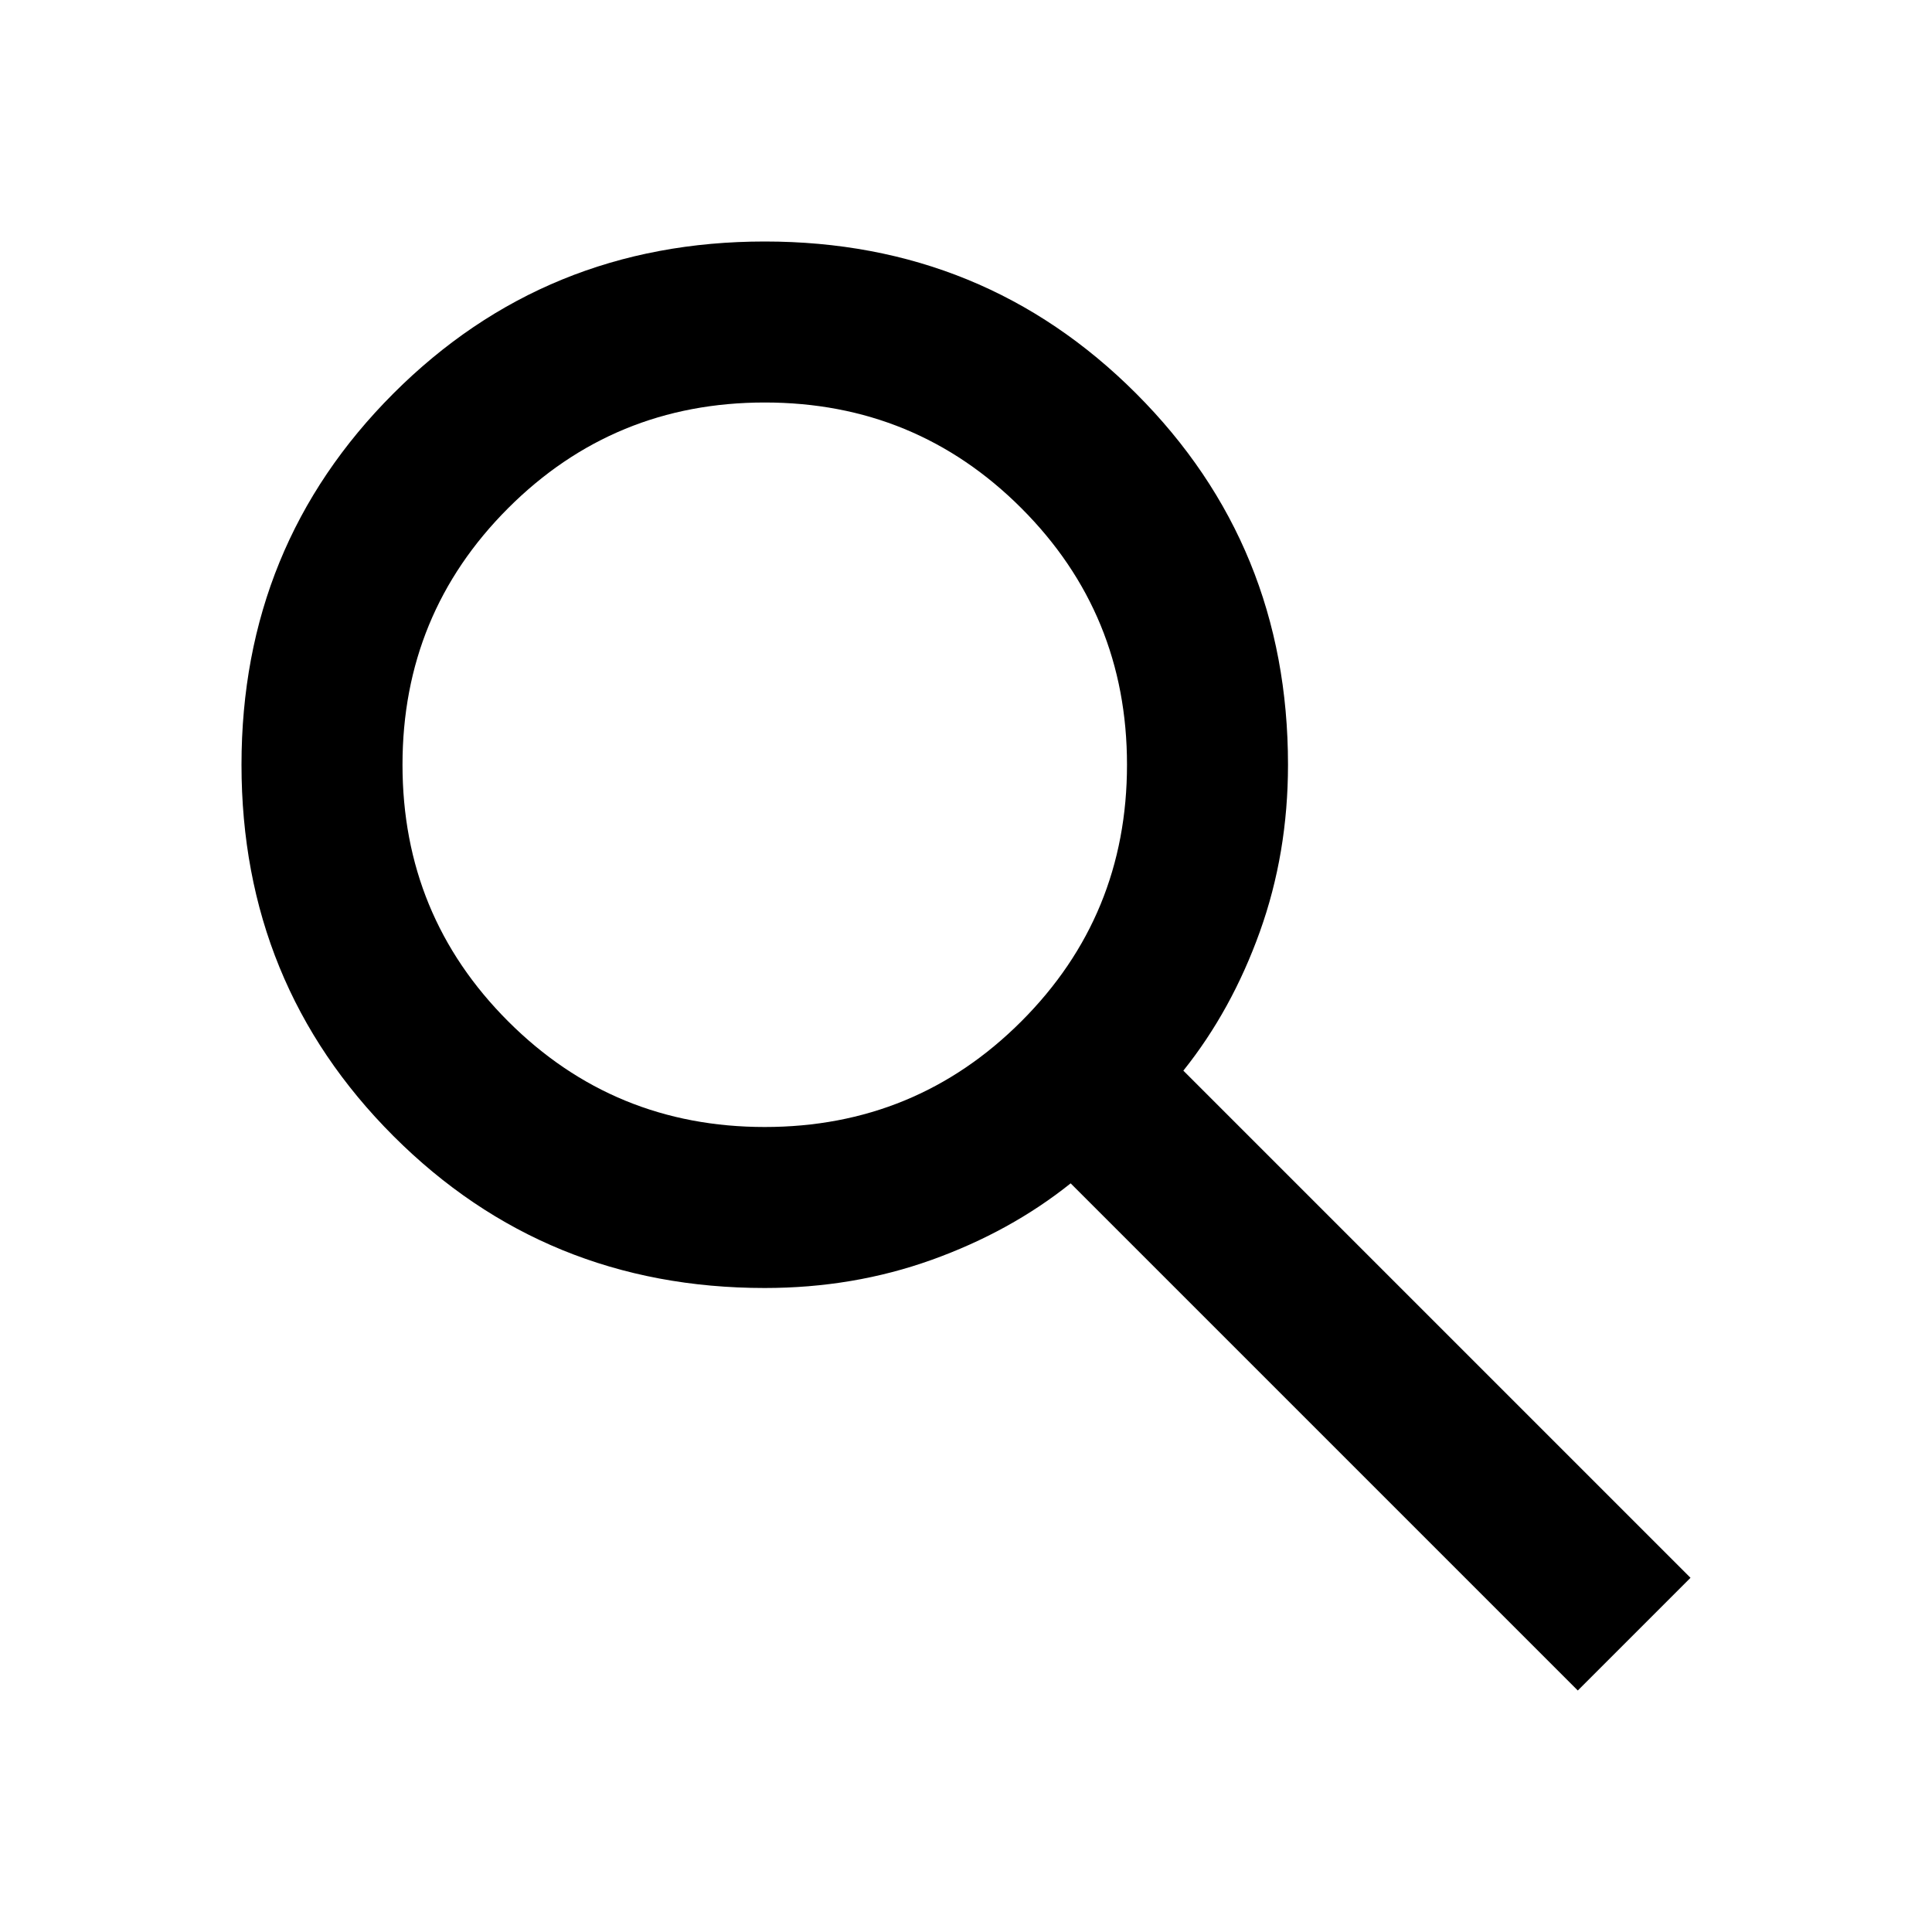
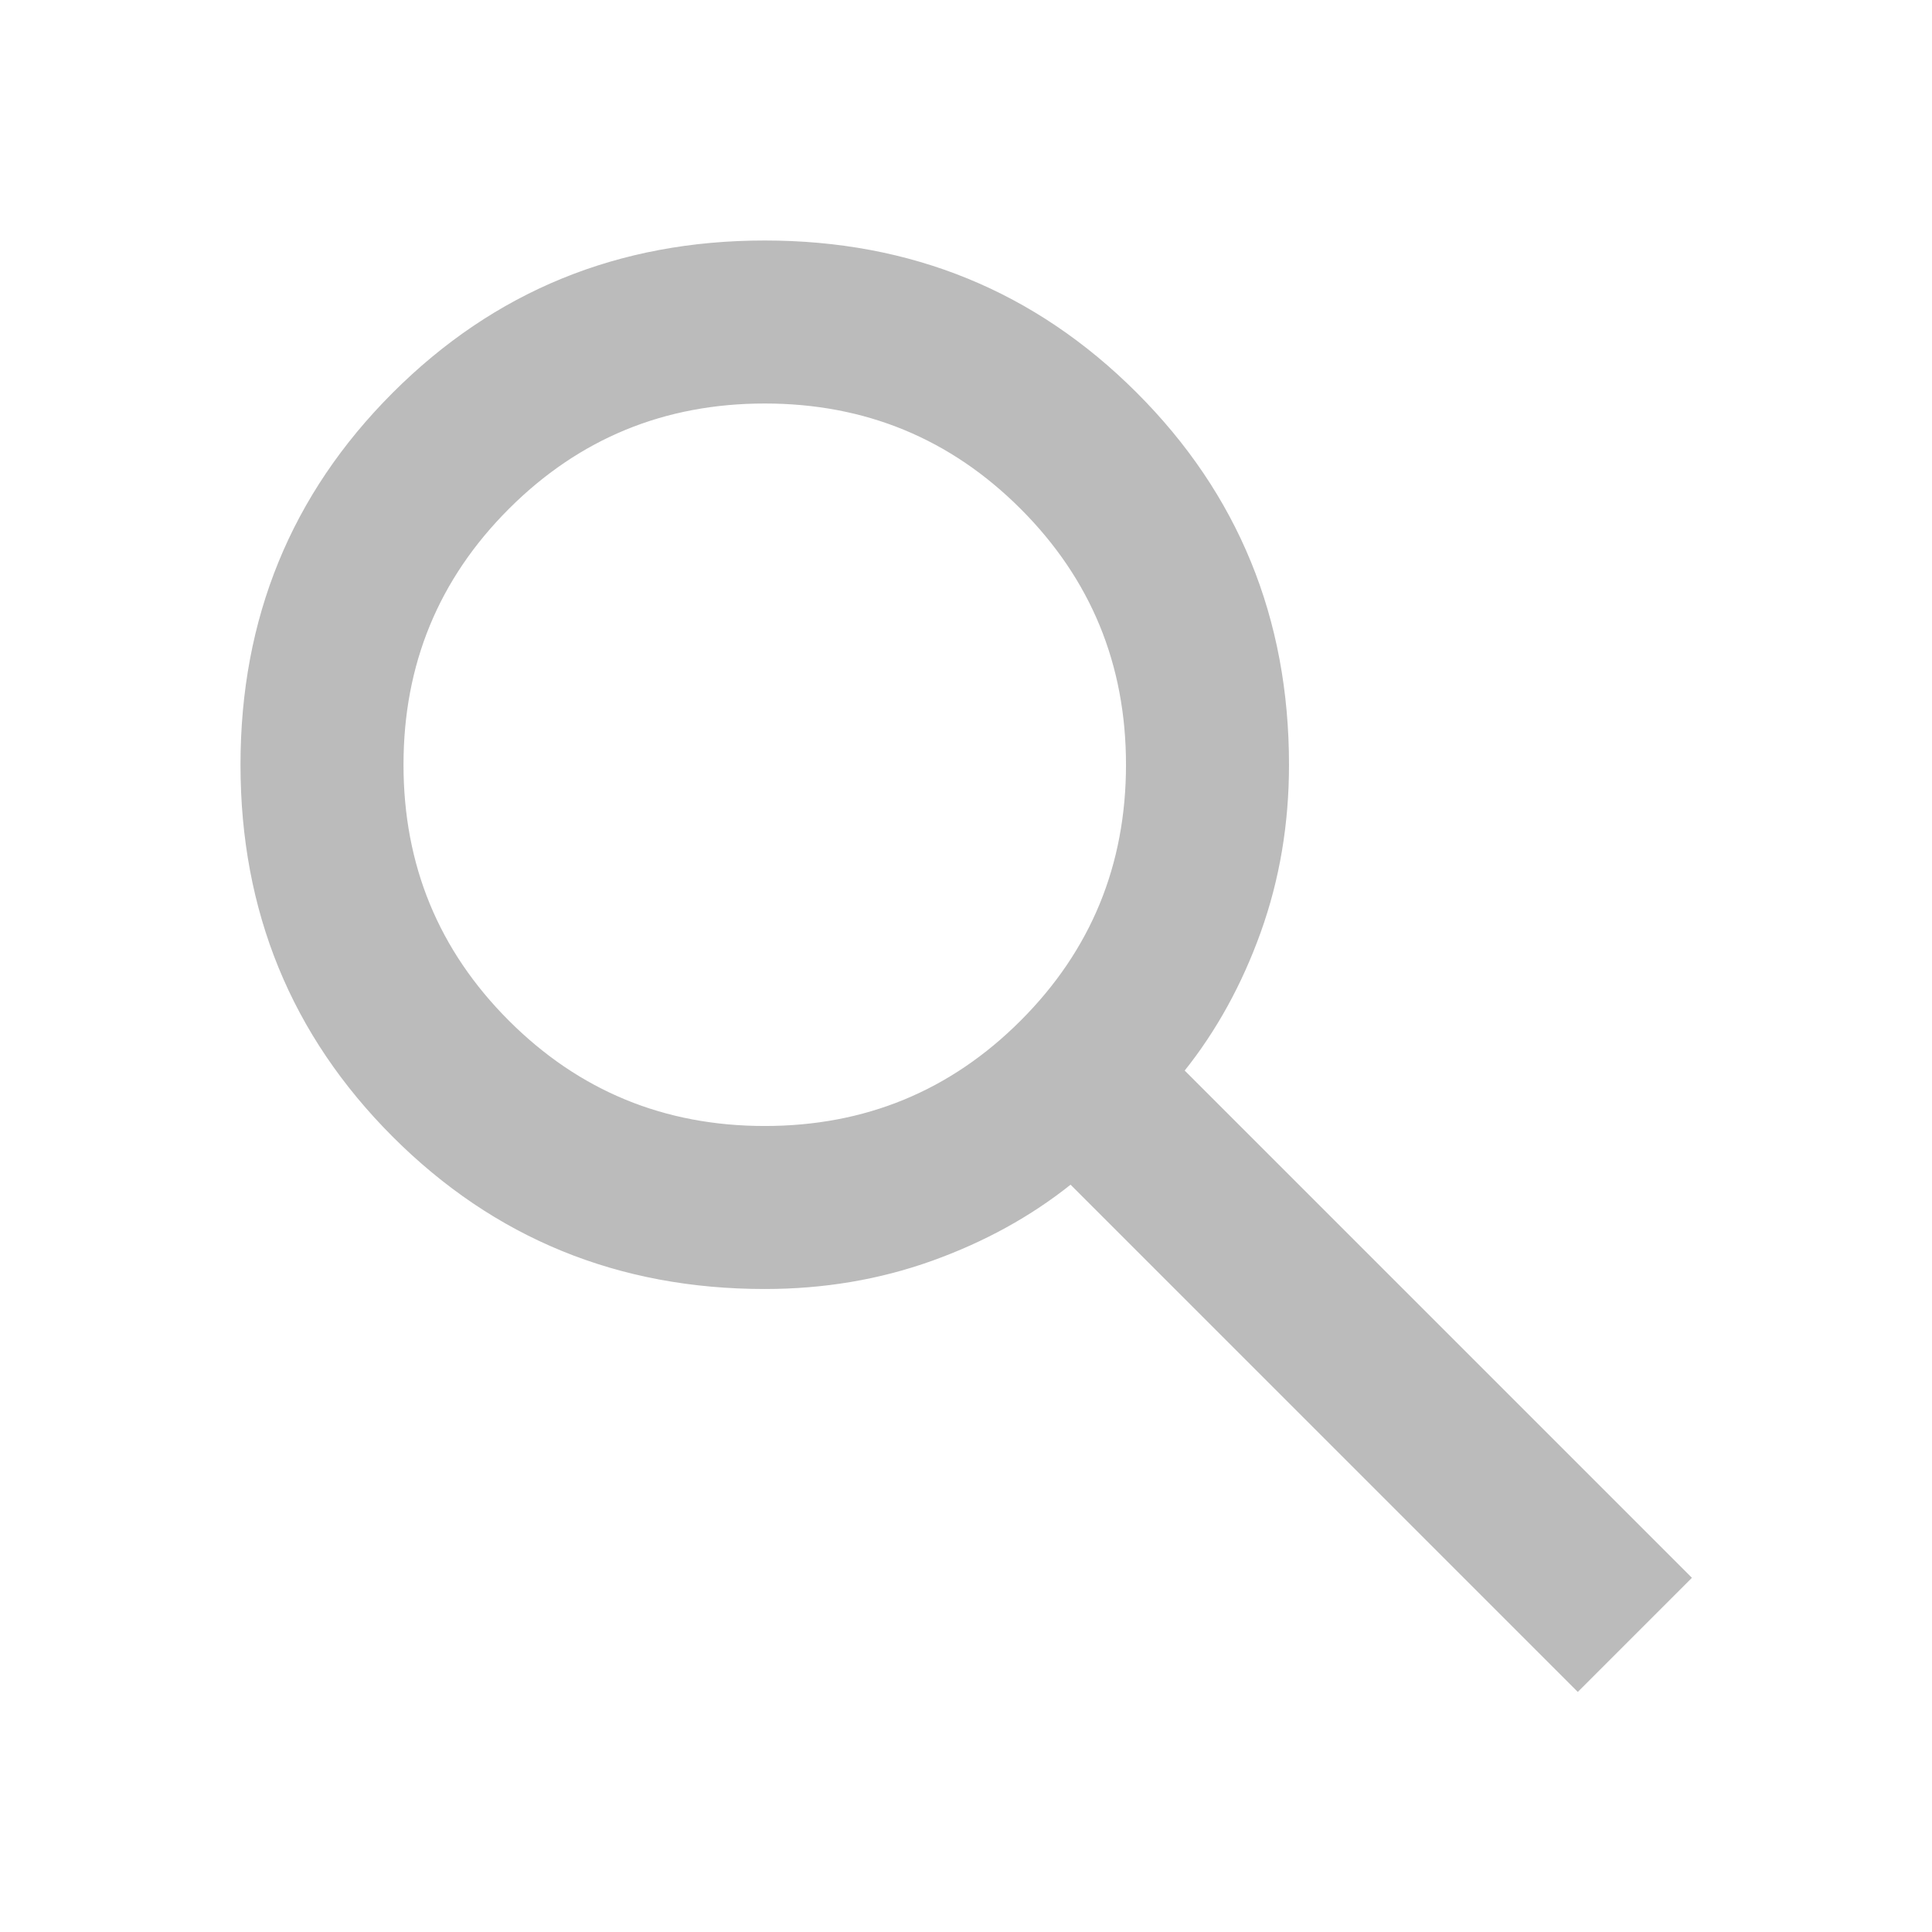
<svg xmlns="http://www.w3.org/2000/svg" height="24" viewBox="0 -960 960 960" width="24">
-   <path d="M784-120 532-372q-30 24-69 38t-83 14q-109 0-184.5-75.5T120-580q0-109 75.5-184.5T380-840q109 0 184.5 75.5T640-580q0 44-14 83t-38 69l252 252-56 56ZM380-400q75 0 127.5-52.5T560-580q0-75-52.5-127.5T380-760q-75 0-127.5 52.5T200-580q0 75 52.5 127.5T380-400Z" />
+   <path fill="#bbbbbb" stroke="#bbbbbb" d="M784-120 532-372q-30 24-69 38t-83 14q-109 0-184.5-75.5T120-580q0-109 75.5-184.5T380-840q109 0 184.5 75.5T640-580q0 44-14 83t-38 69l252 252-56 56ZM380-400q75 0 127.5-52.5T560-580q0-75-52.5-127.5T380-760q-75 0-127.5 52.5T200-580q0 75 52.5 127.5T380-400Z" />
</svg>
